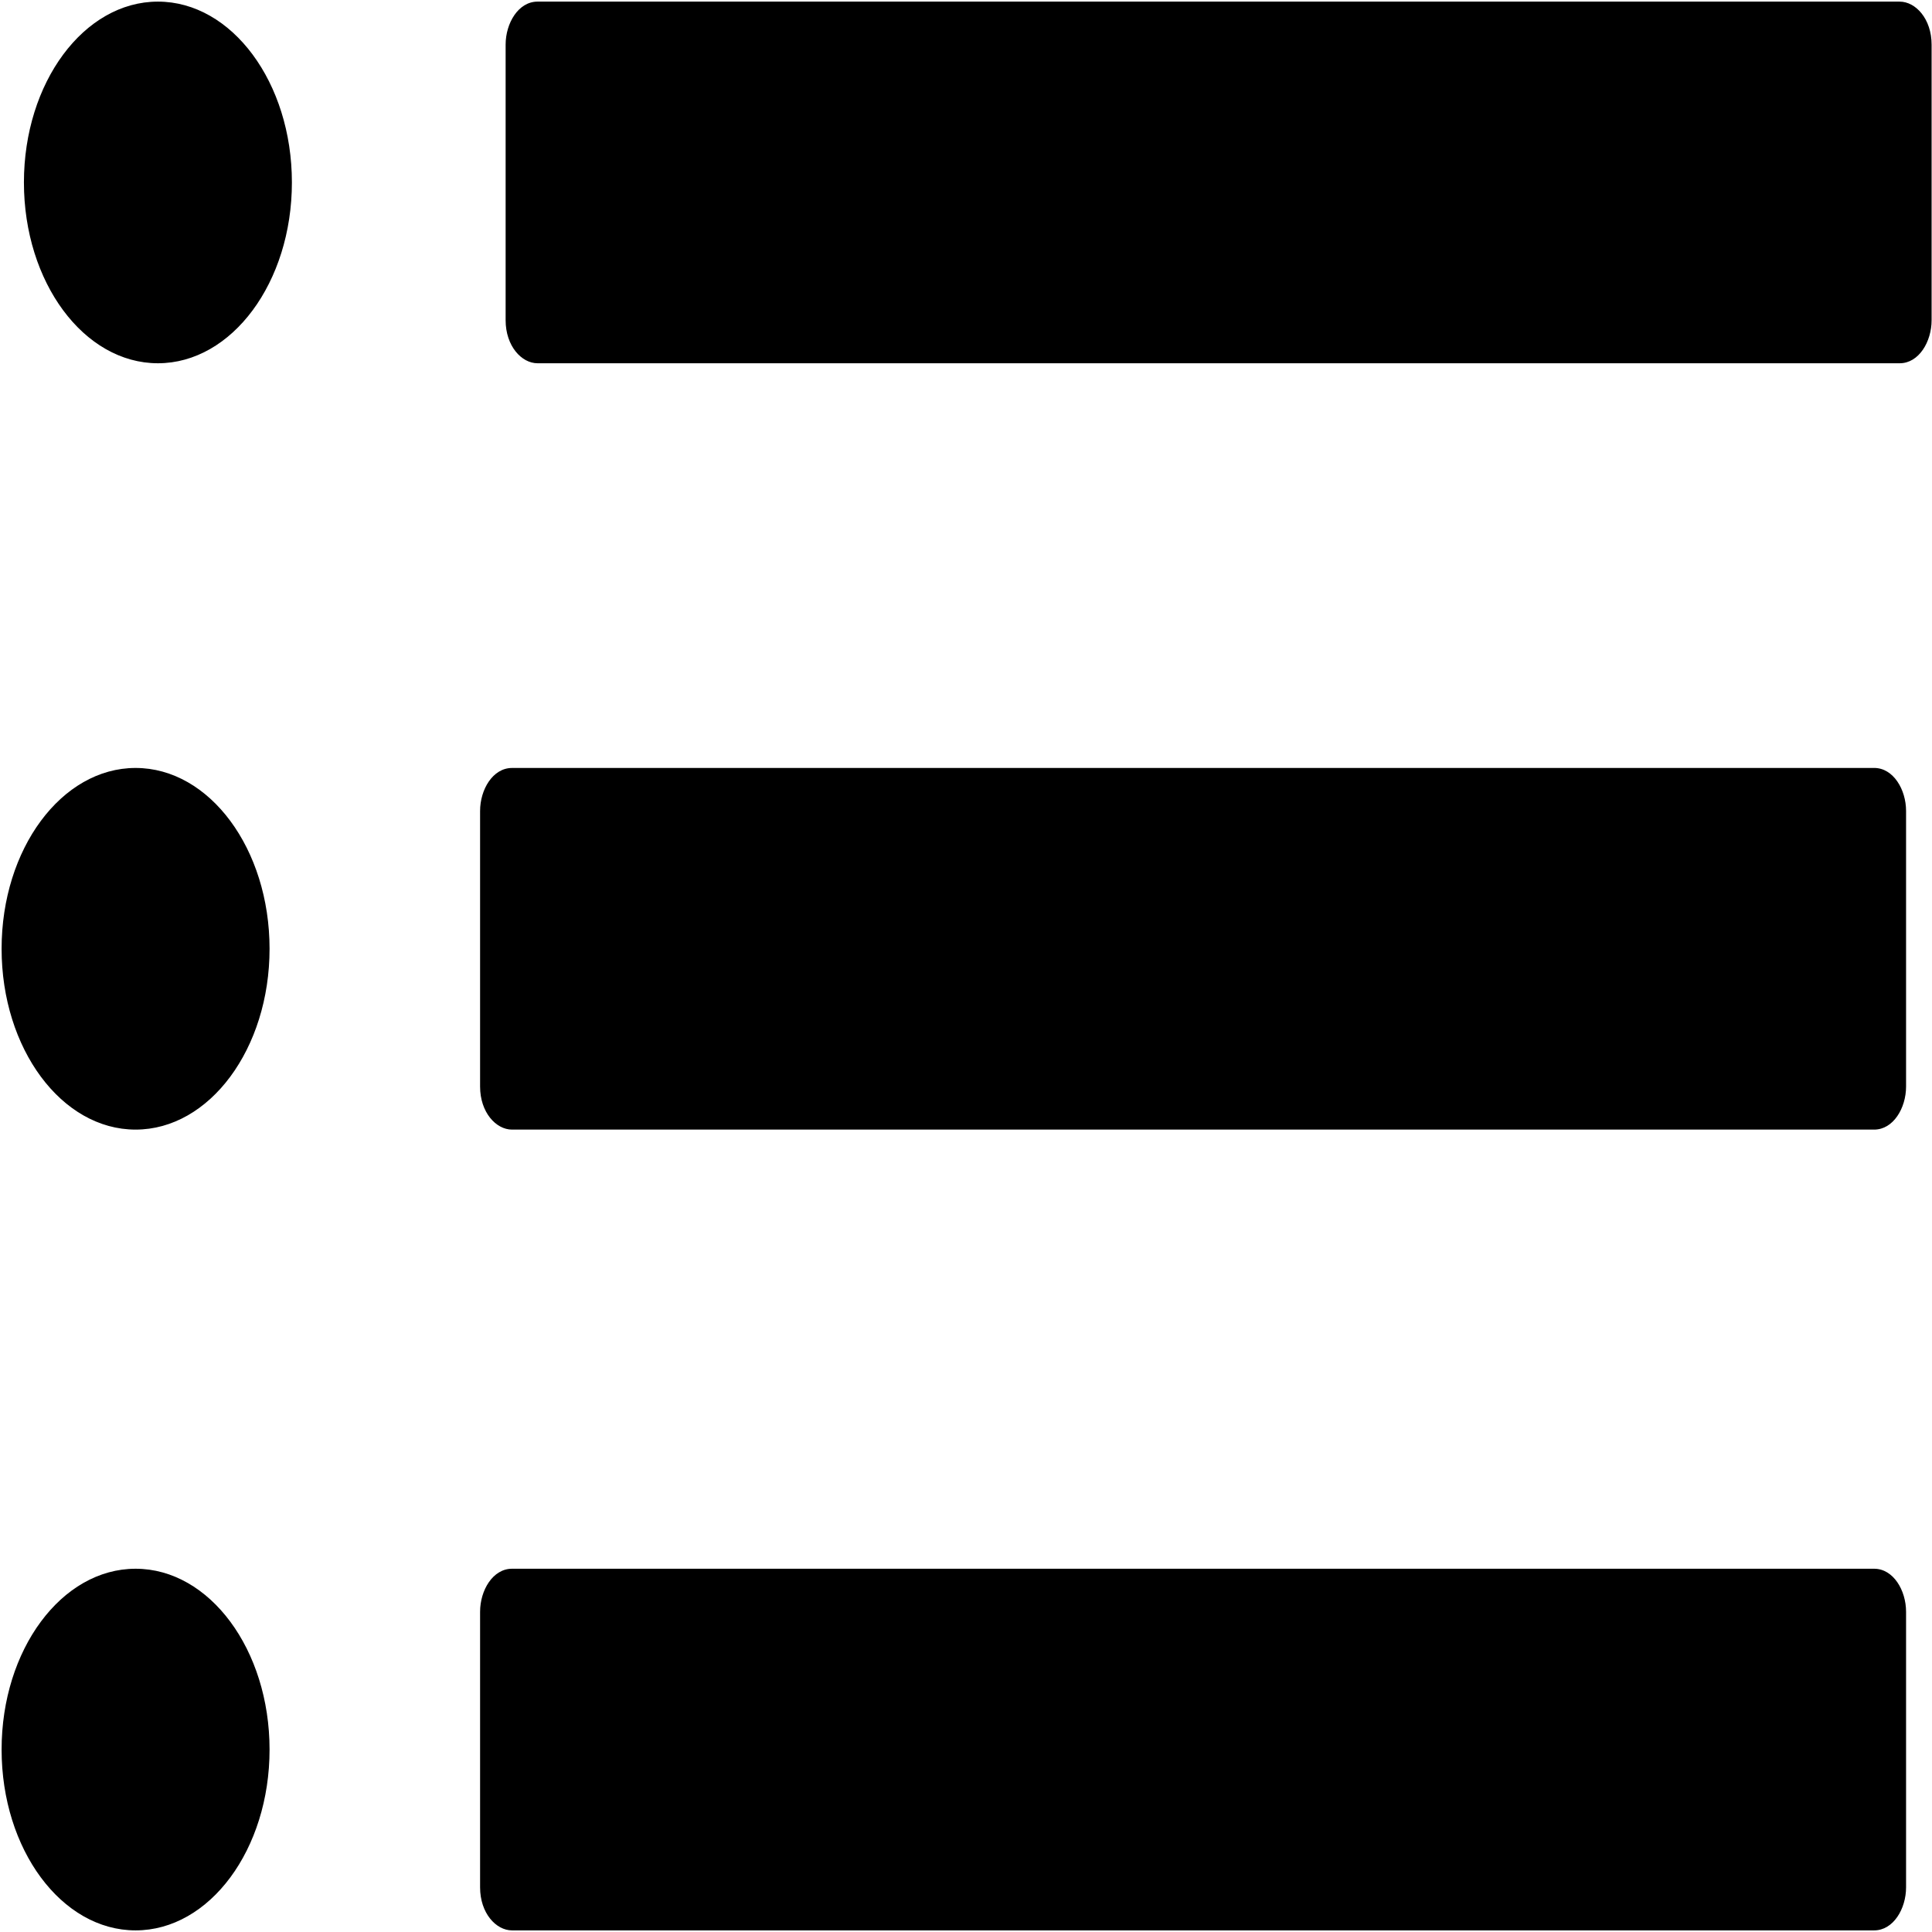
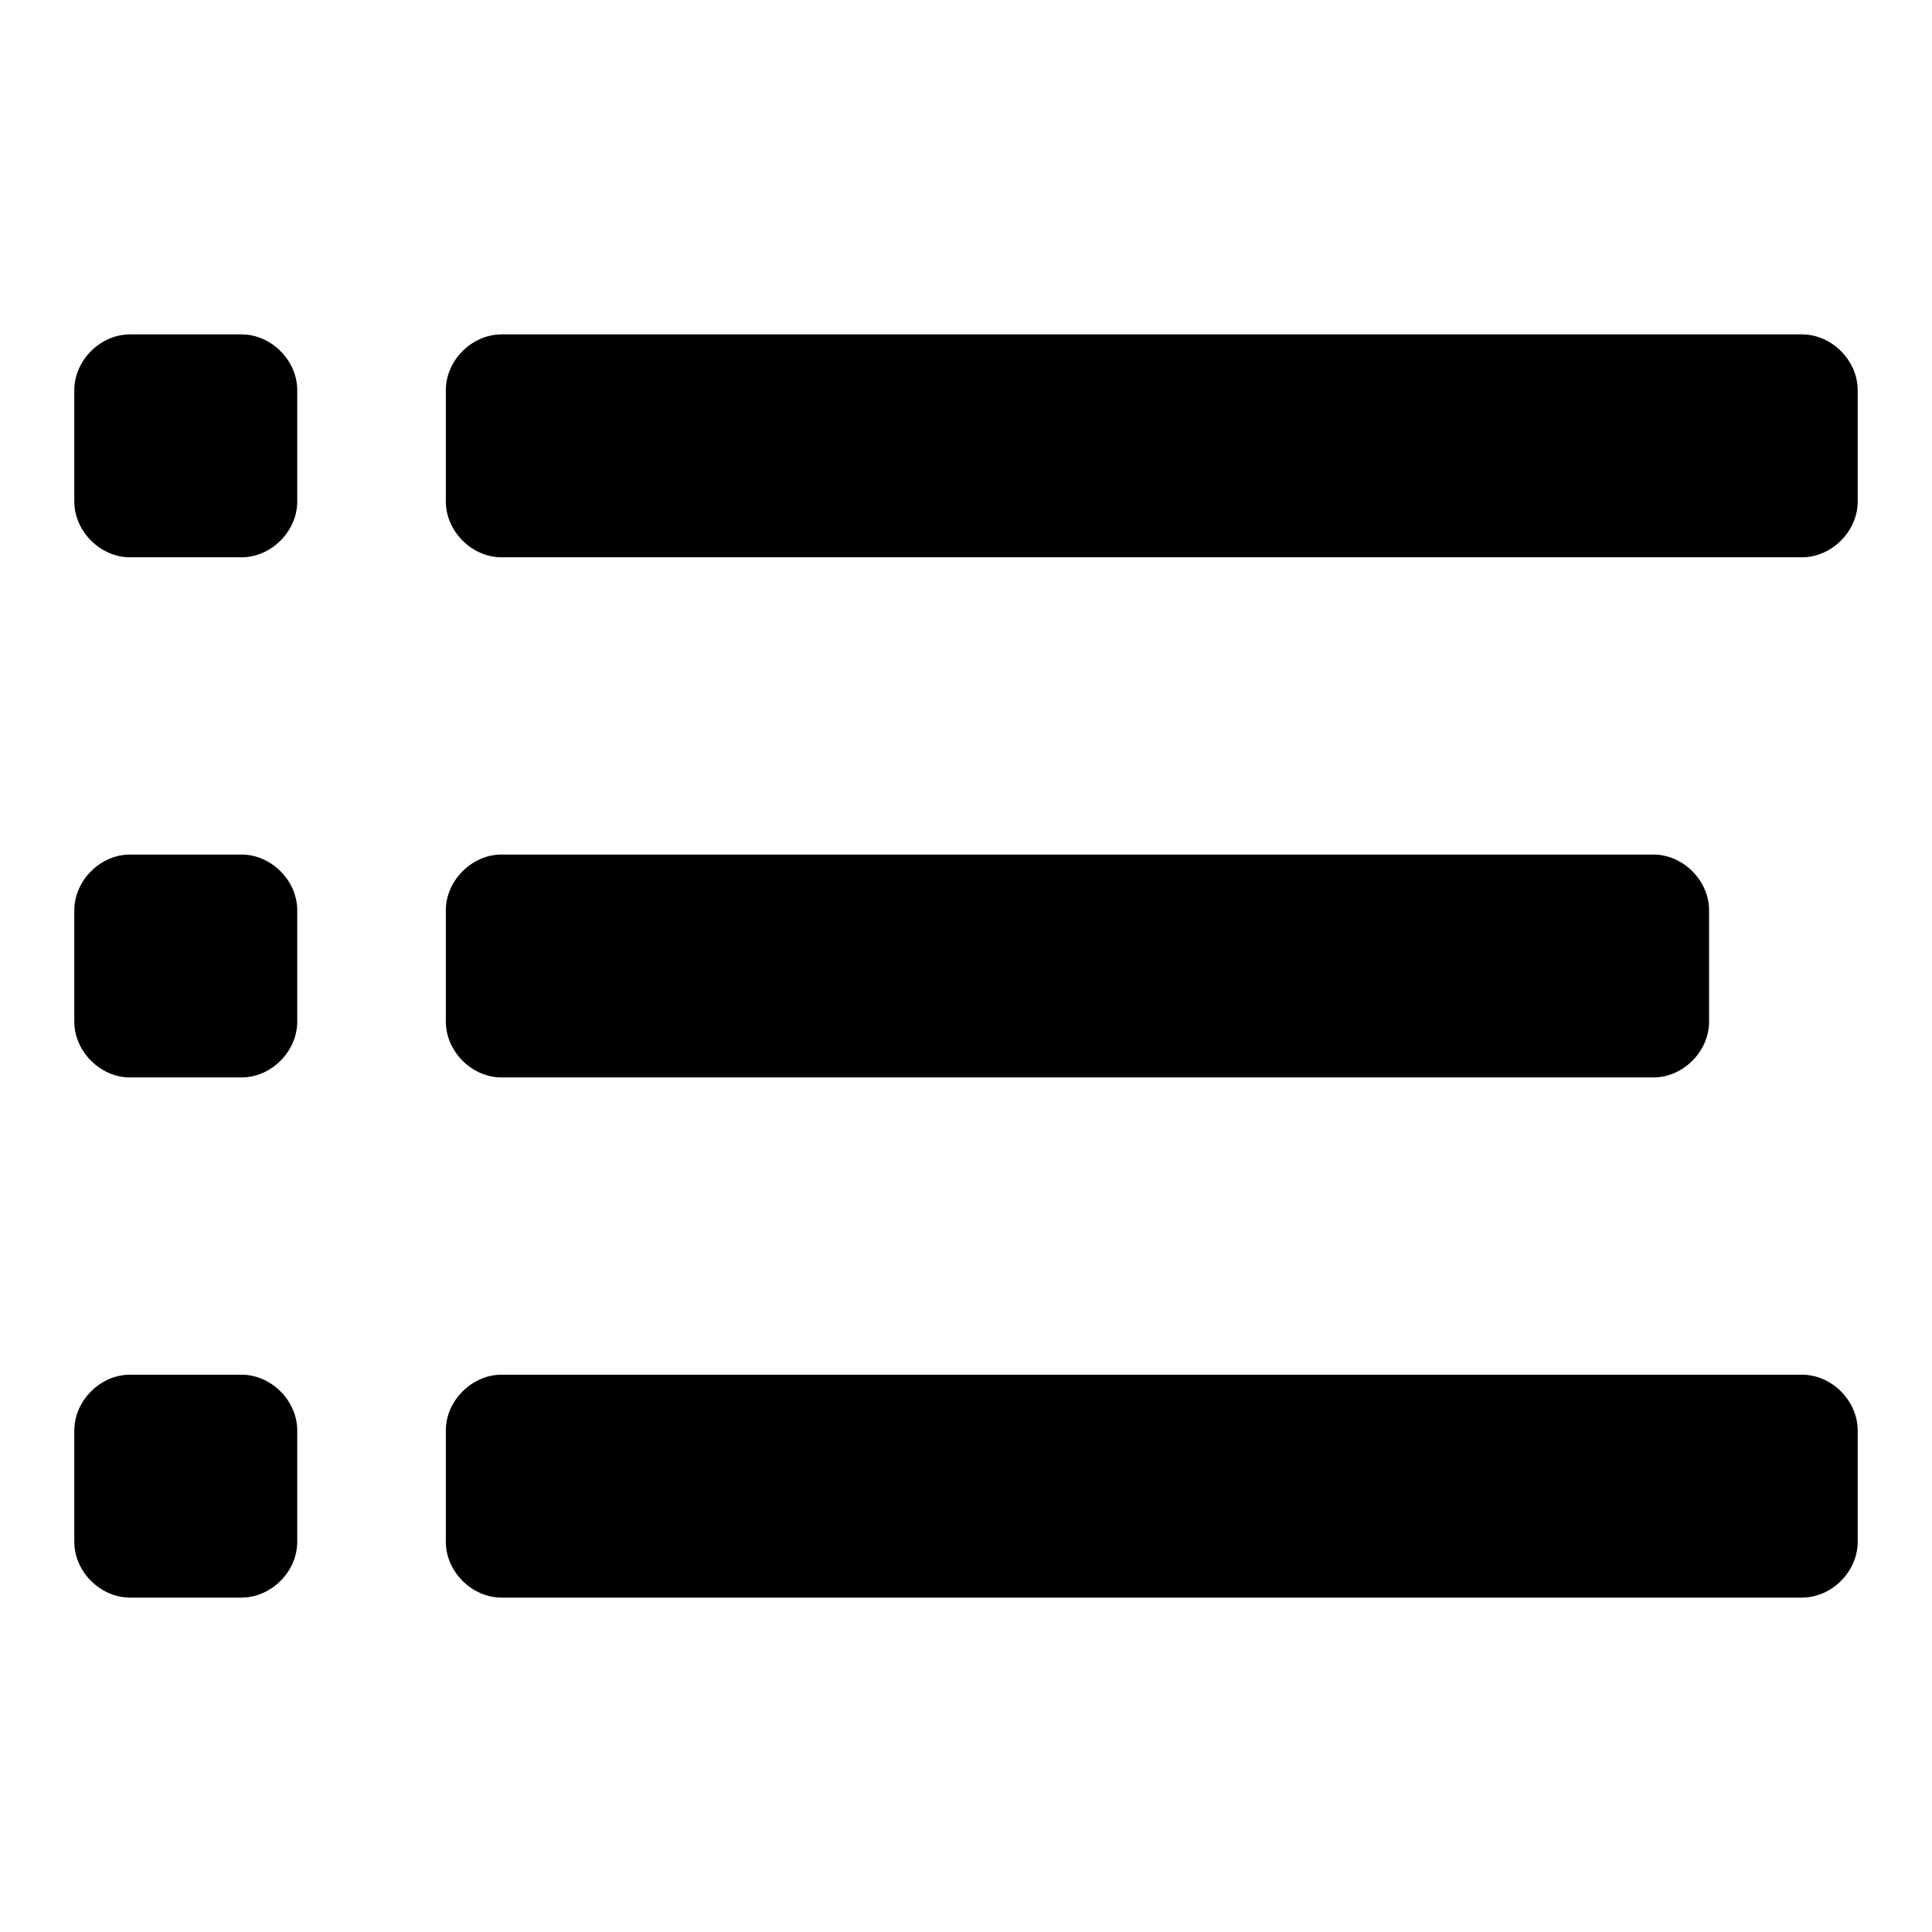
- <svg xmlns="http://www.w3.org/2000/svg" width="128" height="128">
-   <path d="M1.585 12.087c0 6.616 3.974 11.98 8.877 11.98 4.902 0 8.877-5.364 8.877-11.98 0-6.616-3.975-11.98-8.877-11.98-4.903 0-8.877 5.364-8.877 11.98zM125.86.107H35.613c-1.268 0-2.114 1.426-2.114 2.852v18.255c0 1.712 1.057 2.853 2.114 2.853h90.247c1.268 0 2.114-1.426 2.114-2.853V2.96c0-1.711-1.057-2.852-2.114-2.852zM.106 62.86c0 6.615 3.974 11.979 8.876 11.979 4.903 0 8.877-5.364 8.877-11.98 0-6.616-3.974-11.98-8.877-11.98-4.902 0-8.876 5.364-8.876 11.98zM124.17 50.88H33.921c-1.268 0-2.114 1.425-2.114 2.851v18.256c0 1.711 1.057 2.852 2.114 2.852h90.247c1.268 0 2.114-1.426 2.114-2.852V53.73c0-1.426-.846-2.852-2.114-2.852zM.106 115.913c0 6.616 3.974 11.98 8.876 11.98 4.903 0 8.877-5.364 8.877-11.98 0-6.616-3.974-11.98-8.877-11.98-4.902 0-8.876 5.364-8.876 11.98zm124.064-11.98H33.921c-1.268 0-2.114 1.426-2.114 2.853v18.255c0 1.711 1.057 2.852 2.114 2.852h90.247c1.268 0 2.114-1.426 2.114-2.852v-18.255c0-1.427-.846-2.853-2.114-2.853z" />
+ <svg xmlns="http://www.w3.org/2000/svg" t="1589635638119" class="icon" viewBox="0 0 1024 1024" version="1.1" p-id="2603" width="200" height="200">
+   <defs>
+     <style type="text/css" />
+   </defs>
+   <path d="M157.538 206.769C157.538 191.015 143.754 177.231 128 177.231h-59.077C53.169 177.231 39.385 191.015 39.385 206.769v59.077c0 15.754 13.785 29.538 29.538 29.538h59.077c15.754 0 29.538-13.785 29.538-29.538v-59.077z m827.077 0c0-15.754-13.785-29.538-29.538-29.538h-689.231c-15.754 0-29.538 13.785-29.538 29.538v59.077c0 15.754 13.785 29.538 29.538 29.538h689.231c15.754 0 29.538-13.785 29.538-29.538v-59.077z m-827.077 275.692c0-15.754-13.785-29.538-29.538-29.538h-59.077c-15.754 0-29.538 13.785-29.538 29.538v59.077c0 15.754 13.785 29.538 29.538 29.538h59.077c15.754 0 29.538-13.785 29.538-29.538v-59.077z m748.308 0c0-15.754-13.785-29.538-29.538-29.538h-610.462c-15.754 0-29.538 13.785-29.538 29.538v59.077c0 15.754 13.785 29.538 29.538 29.538h610.462c15.754 0 29.538-13.785 29.538-29.538v-59.077z m-748.308 275.692c0-15.754-13.785-29.538-29.538-29.538h-59.077c-15.754 0-29.538 13.785-29.538 29.538v59.077c0 15.754 13.785 29.538 29.538 29.538h59.077c15.754 0 29.538-13.785 29.538-29.538v-59.077z m827.077 0c0-15.754-13.785-29.538-29.538-29.538h-689.231c-15.754 0-29.538 13.785-29.538 29.538v59.077c0 15.754 13.785 29.538 29.538 29.538h689.231c15.754 0 29.538-13.785 29.538-29.538v-59.077z" p-id="2604" />
</svg>
